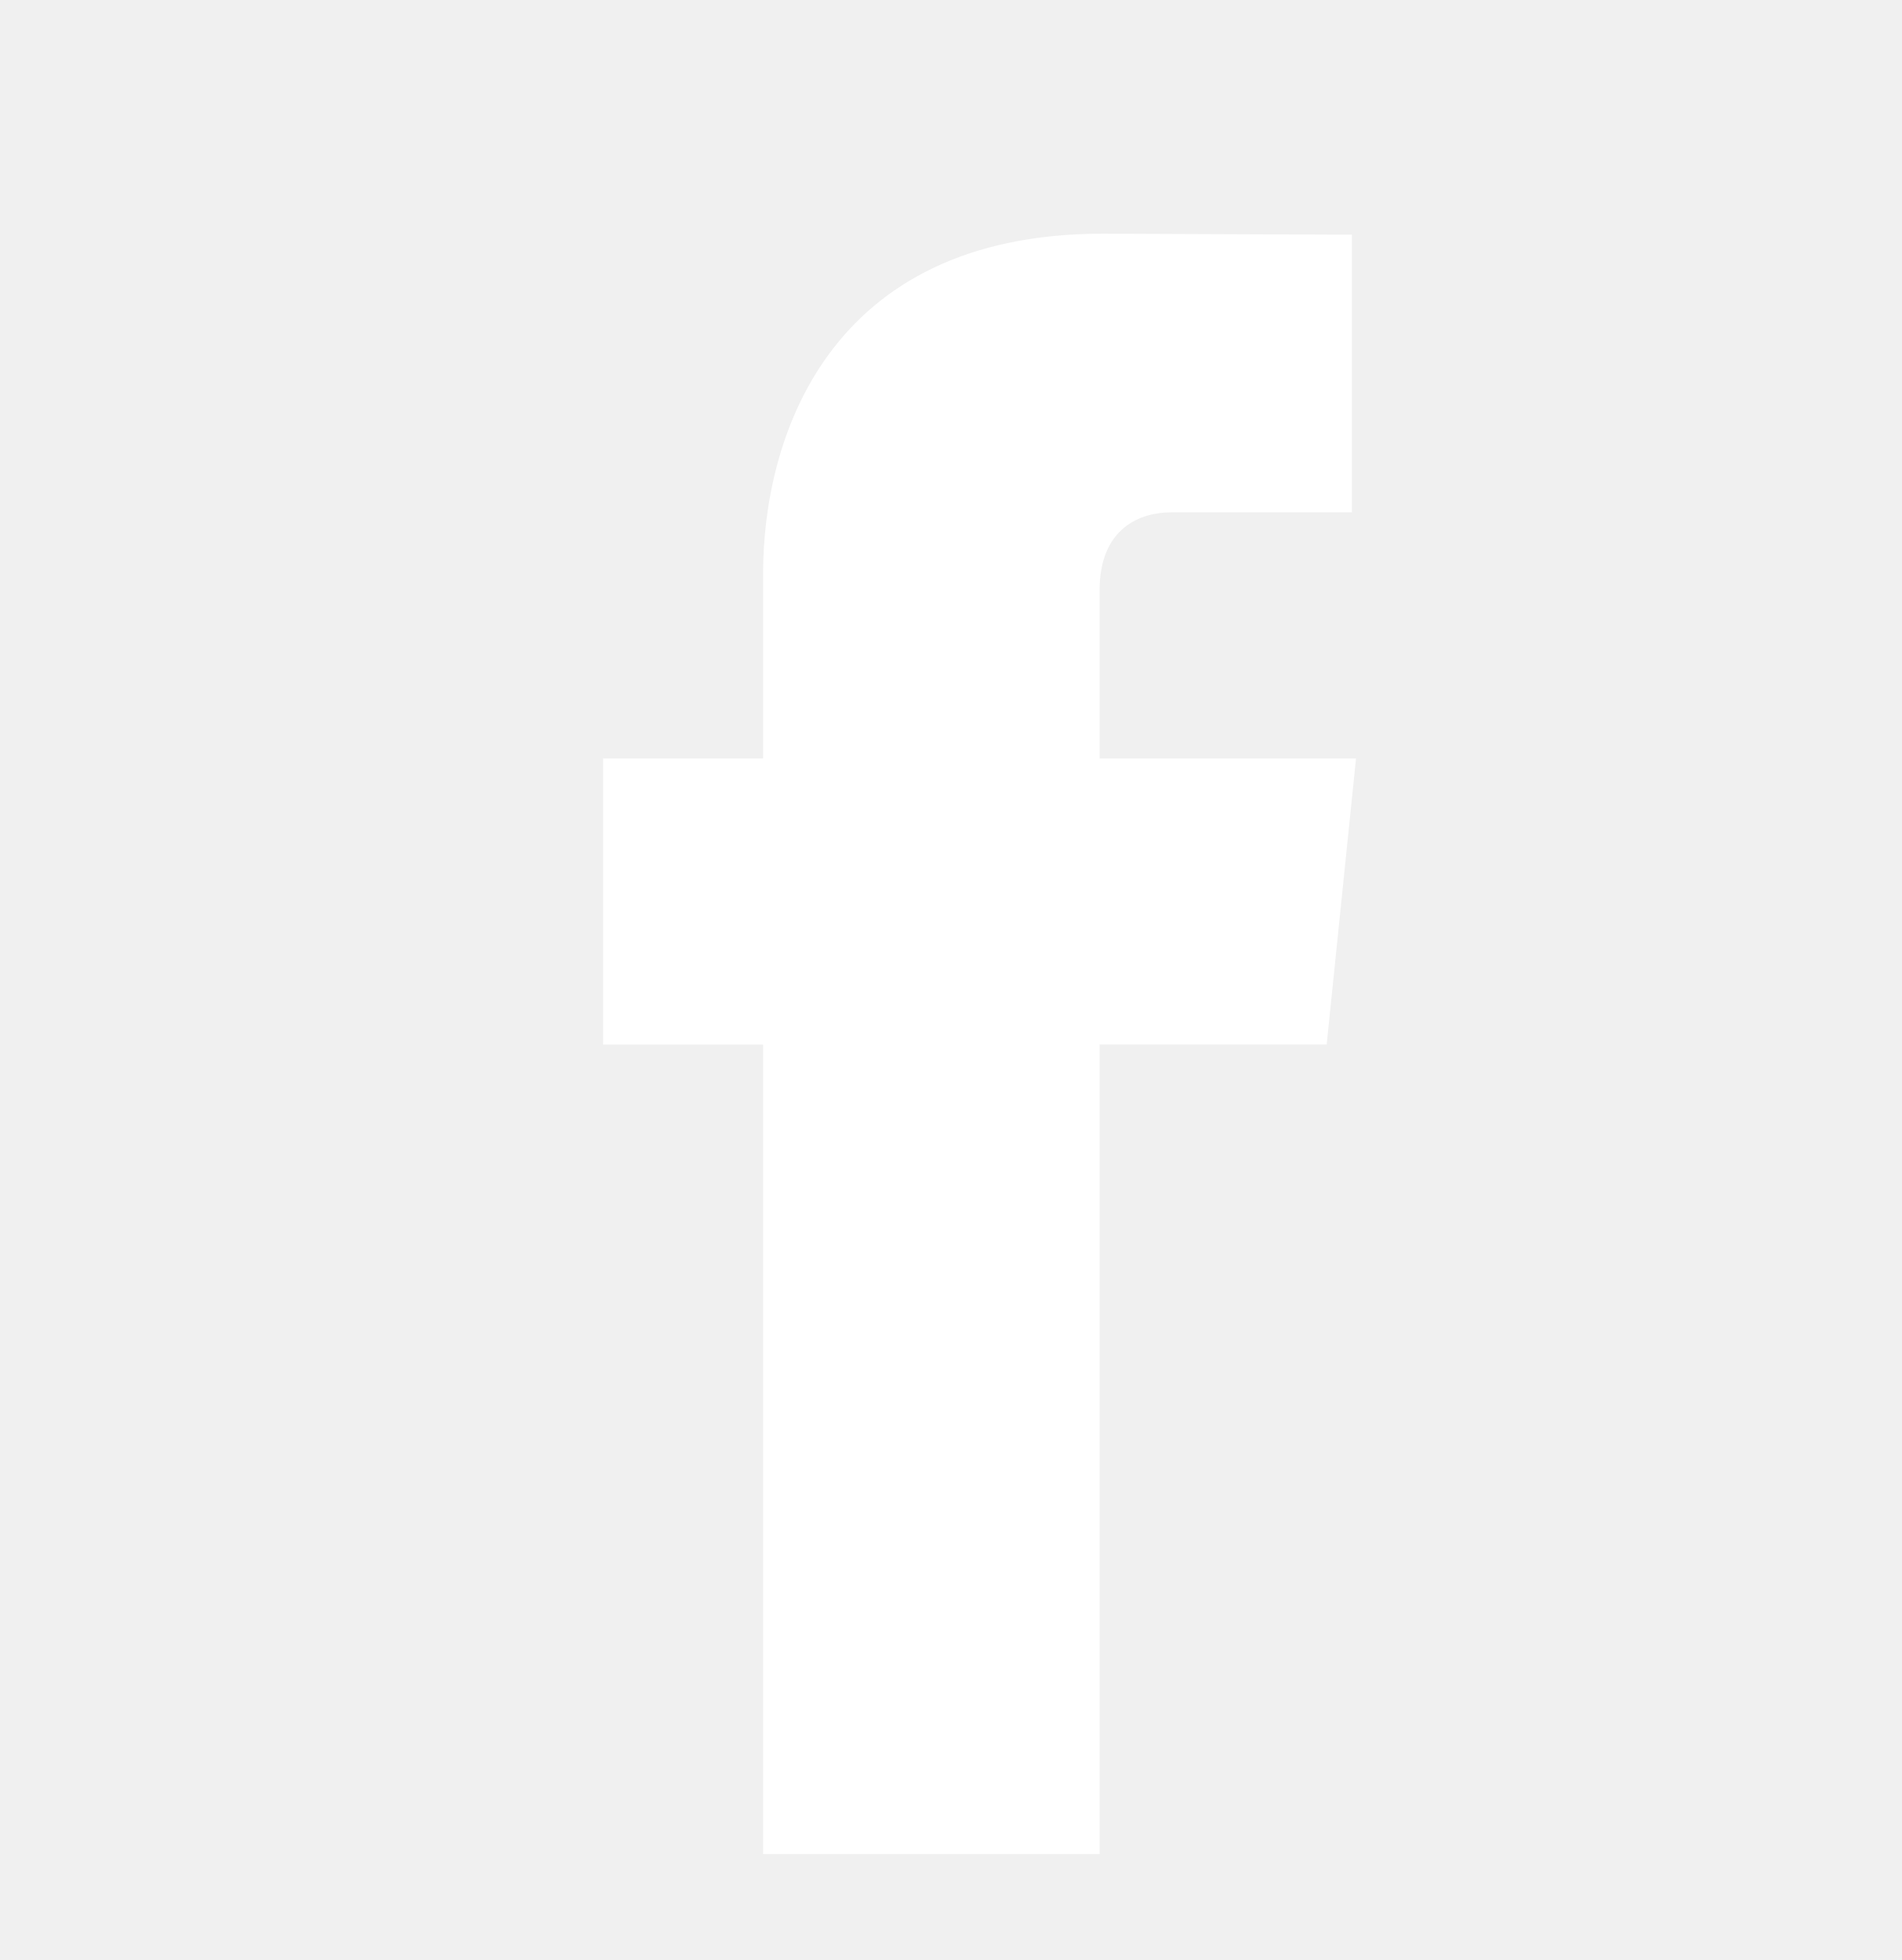
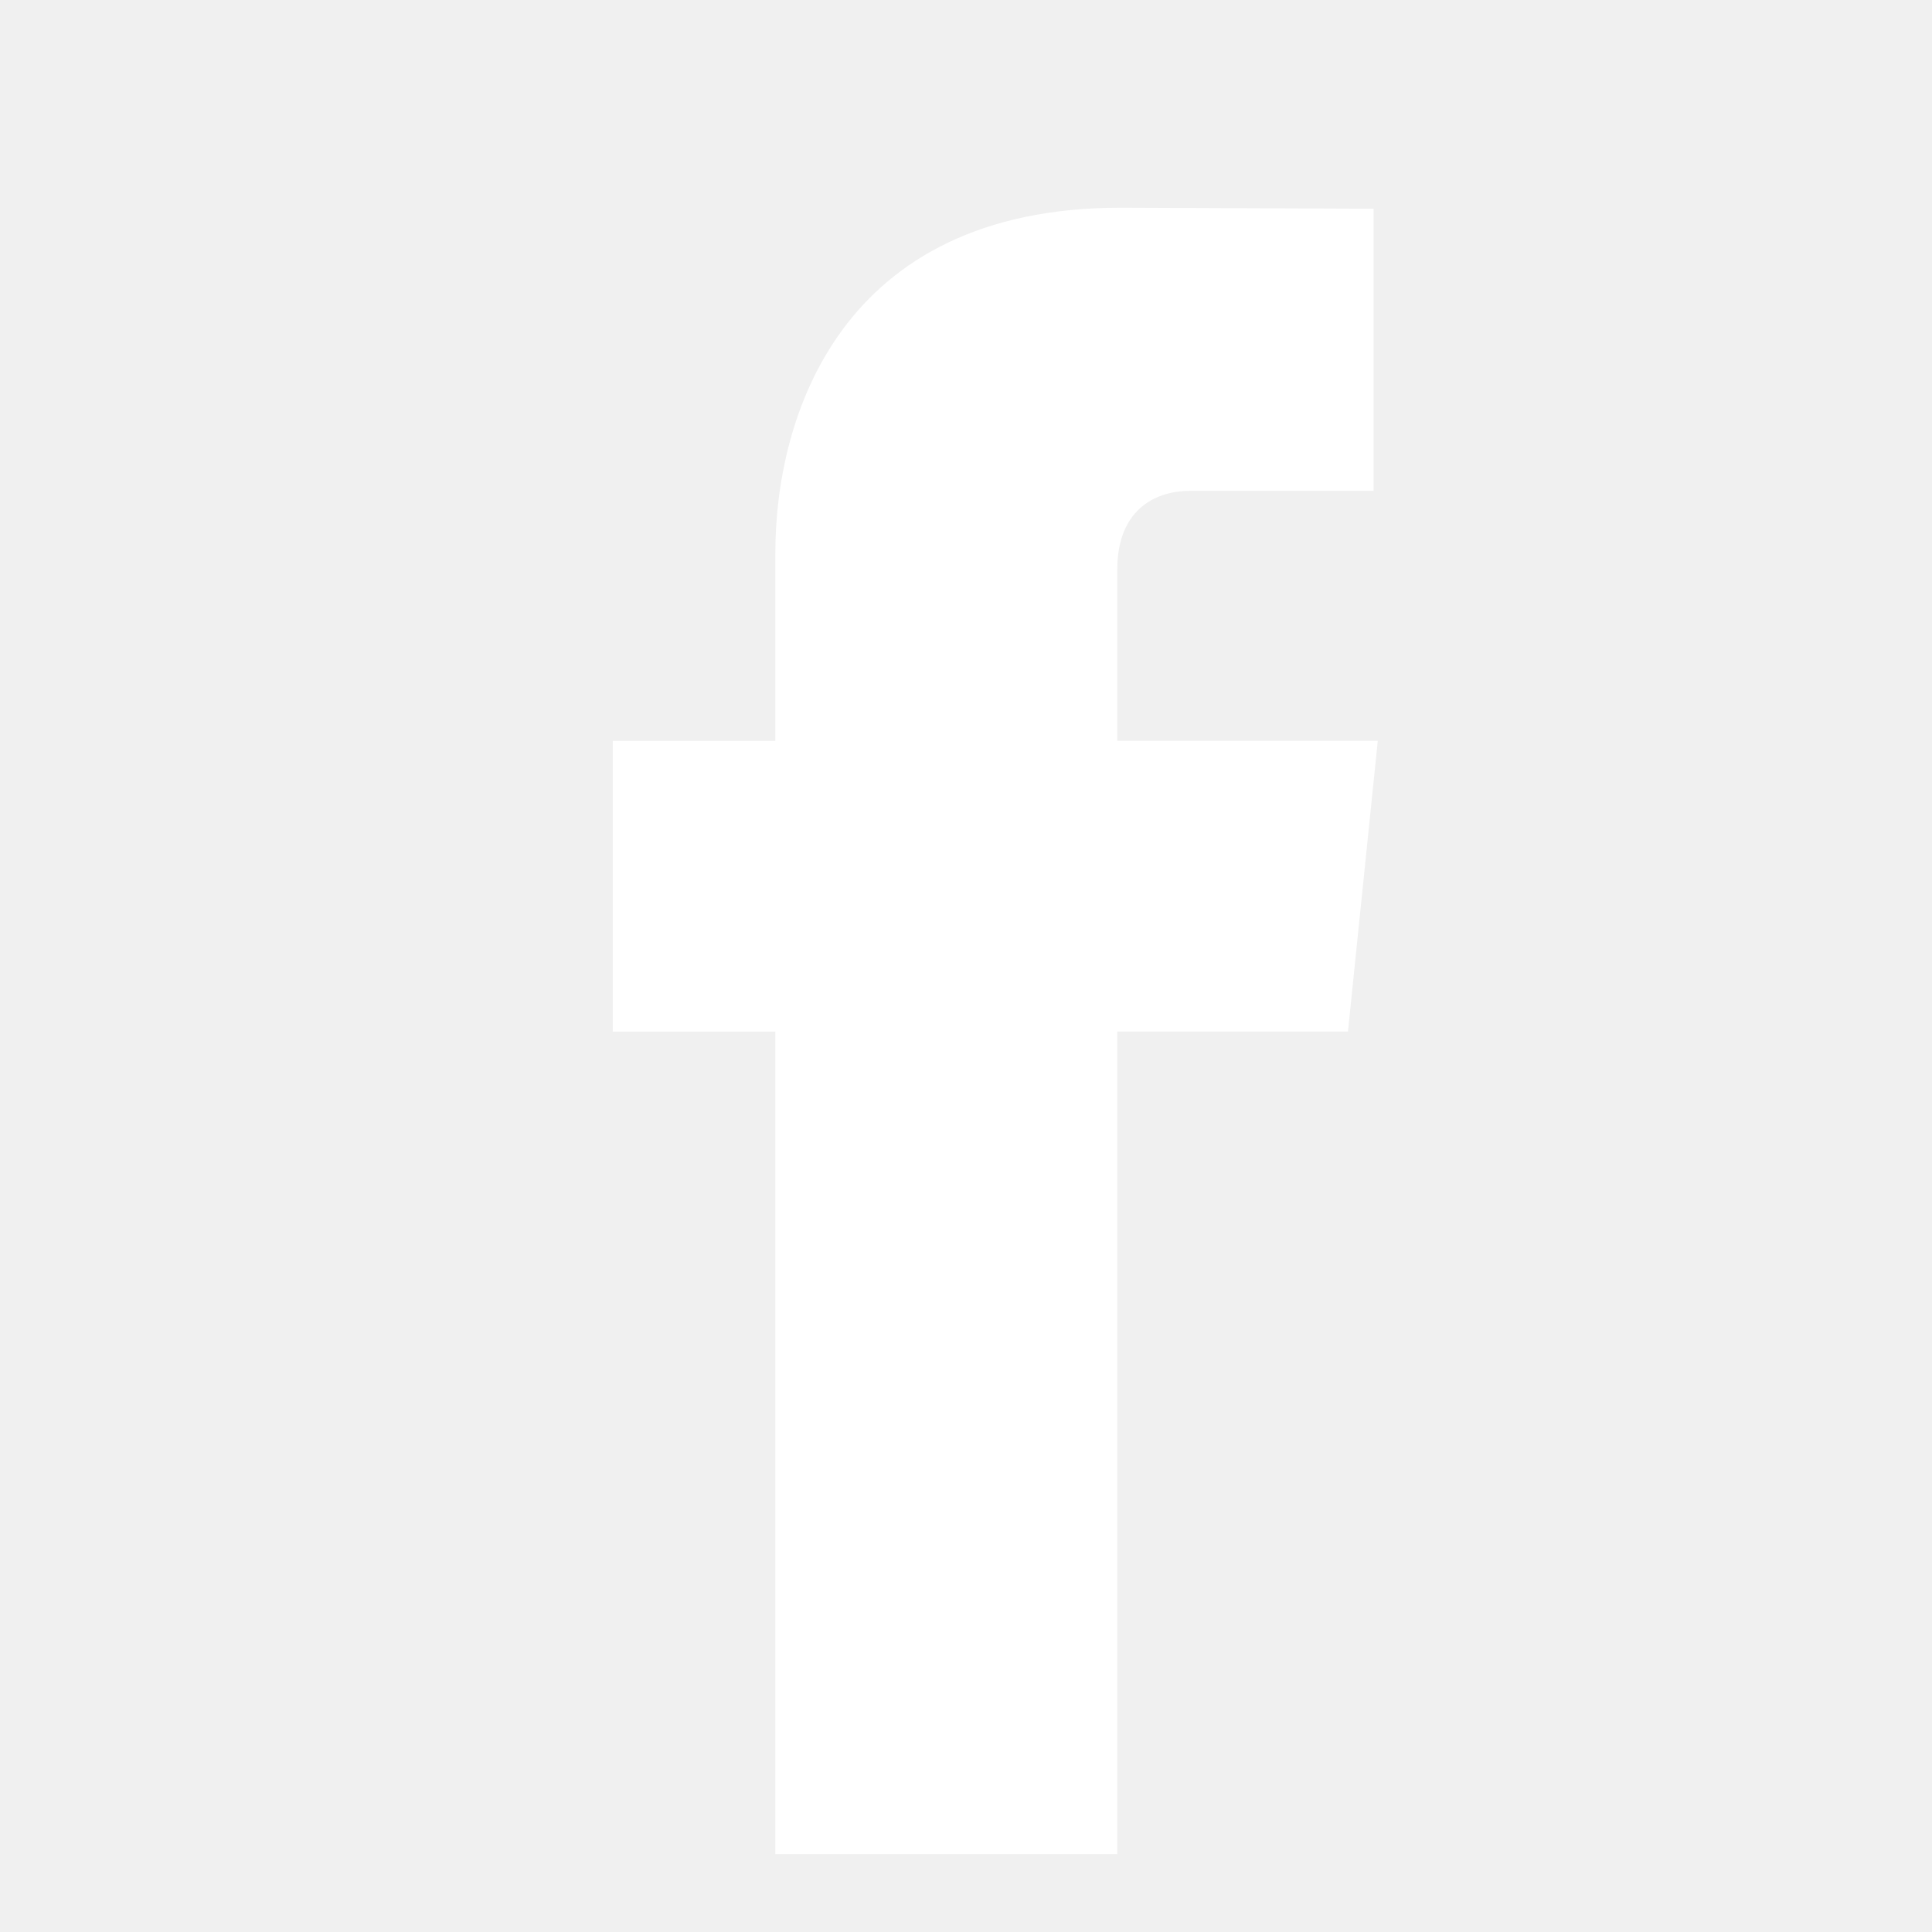
- <svg xmlns="http://www.w3.org/2000/svg" height="56.693" viewBox="0 0 56.693 56.693" width="55px">
+ <svg xmlns="http://www.w3.org/2000/svg" height="56.693" viewBox="0 0 56.693 56.693" width="56.693px">
  <path fill="white" d="M40.43 21.74h-7.645v-5.015c0-1.883 1.248-2.322 2.127-2.322h5.395V6.125l-7.43-.03c-8.248 0-10.125 6.175-10.125 10.126v5.52h-4.77v8.53h4.77v24.136h10.033V30.27h6.77l.875-8.53z" />
</svg>
